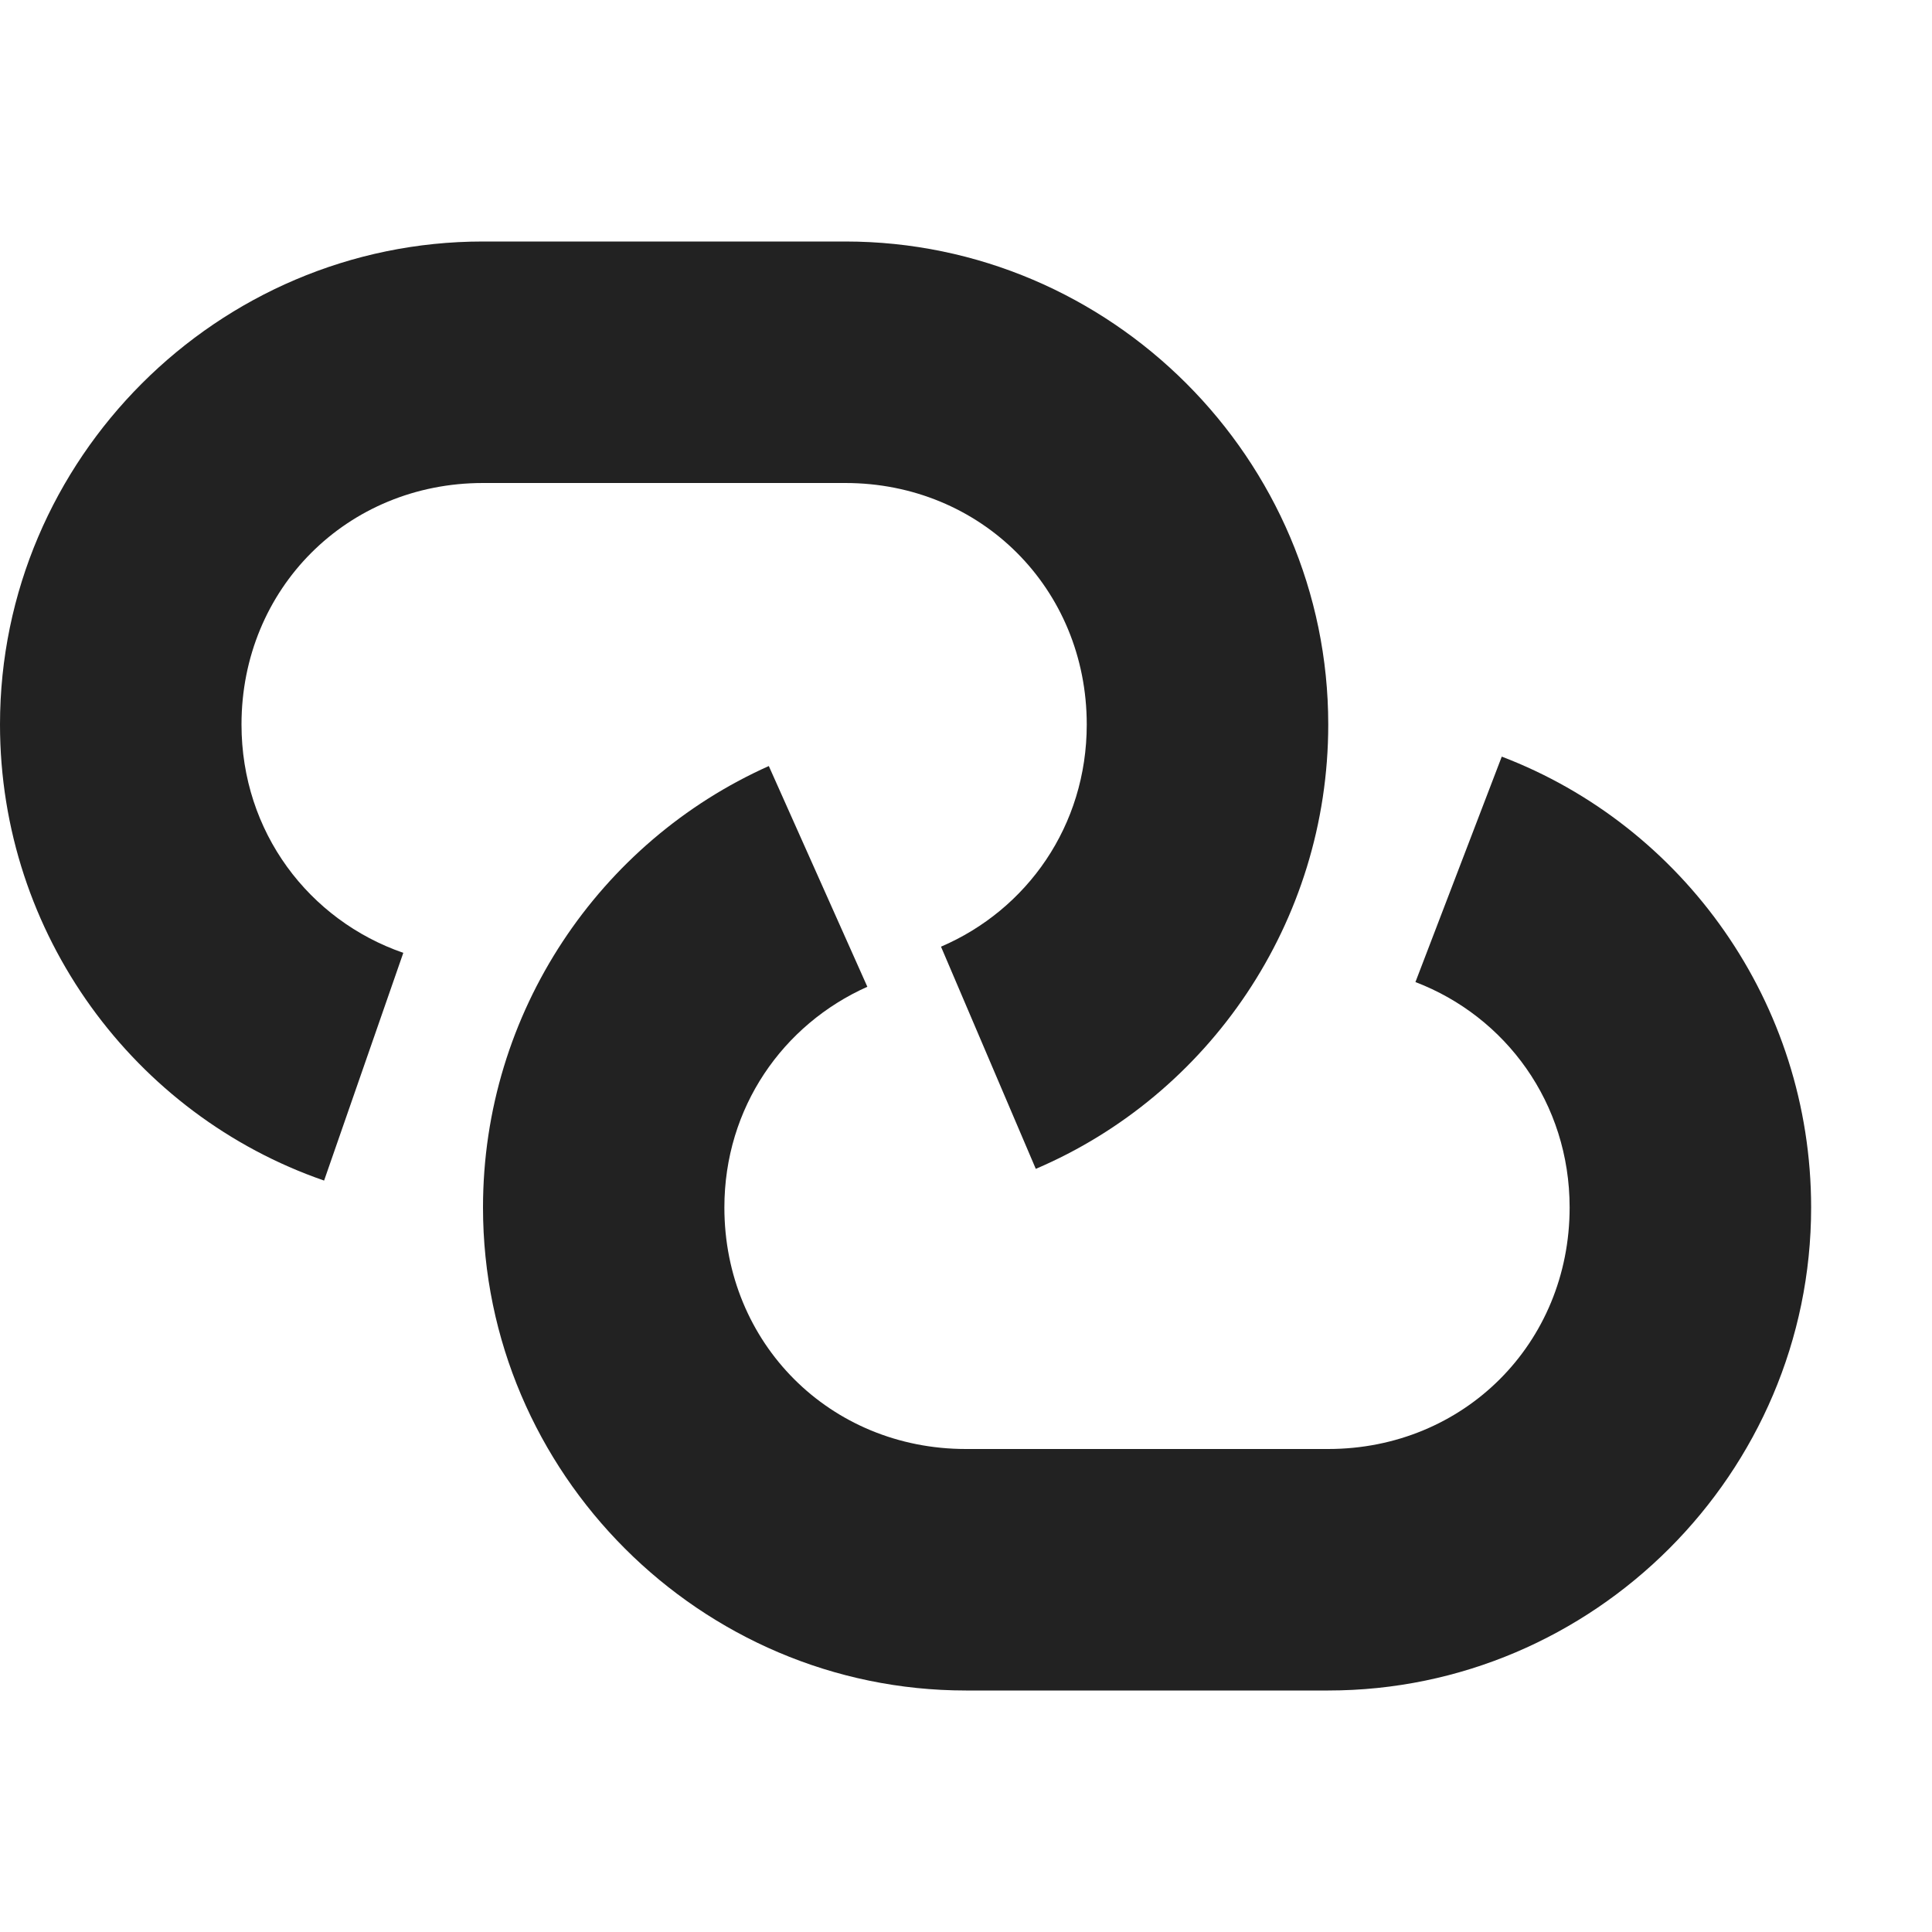
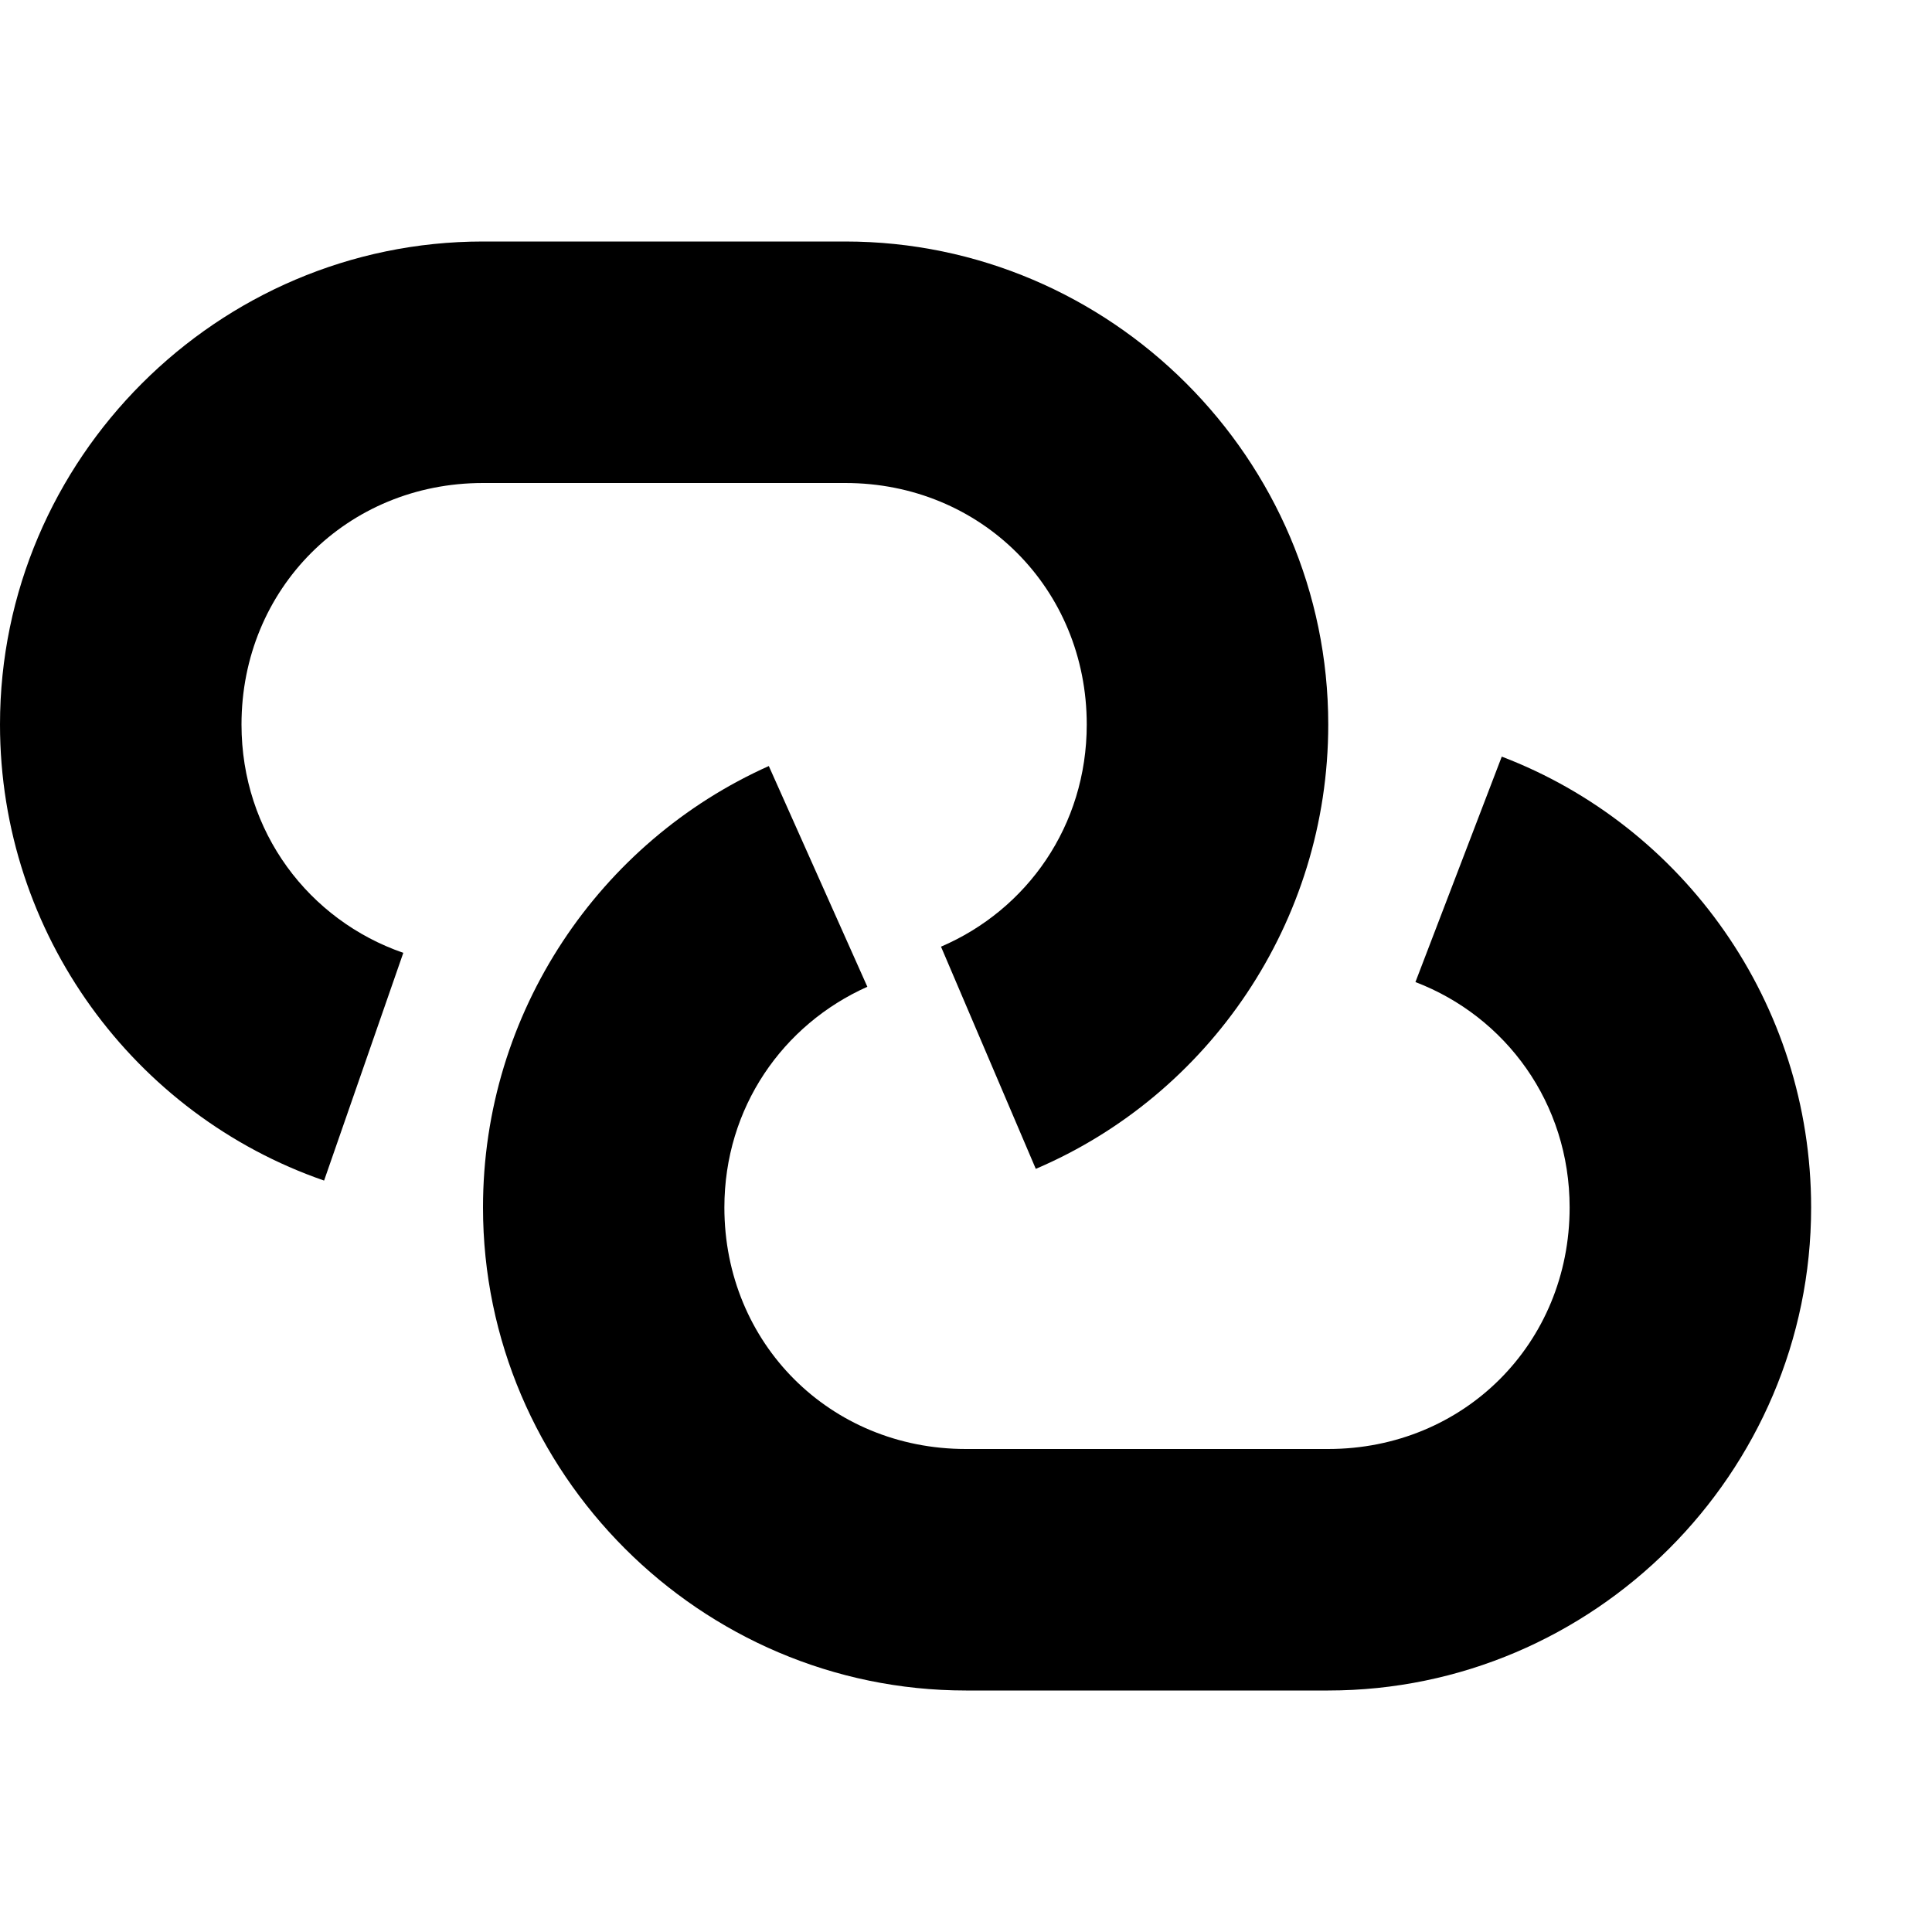
<svg xmlns="http://www.w3.org/2000/svg" height="16px" viewBox="0 0 16 16" width="16px">
  <filter id="a" height="100%" width="100%" x="0%" y="0%">
    <feColorMatrix color-interpolation-filters="sRGB" values="0 0 0 0 1 0 0 0 0 1 0 0 0 0 1 0 0 0 1 0" />
  </filter>
  <mask id="b">
    <g filter="url(#a)">
      <path d="m -1.6 -1.6 h 19.2 v 19.2 h -19.2 z" fill-opacity="0.5" />
    </g>
  </mask>
  <clipPath id="c">
    <path d="m 0 0 h 1600 v 1200 h -1600 z" />
  </clipPath>
  <mask id="d">
    <g filter="url(#a)">
      <path d="m -1.6 -1.6 h 19.2 v 19.2 h -19.2 z" fill-opacity="0.7" />
    </g>
  </mask>
  <clipPath id="e">
    <path d="m 0 0 h 1600 v 1200 h -1600 z" />
  </clipPath>
  <mask id="f">
    <g filter="url(#a)">
      <path d="m -1.6 -1.6 h 19.2 v 19.2 h -19.2 z" fill-opacity="0.35" />
    </g>
  </mask>
  <clipPath id="g">
    <path d="m 0 0 h 1600 v 1200 h -1600 z" />
  </clipPath>
-   <path d="m 2.684 9.777 c -1.57 -0.543 -2.684 -2.039 -2.684 -3.777 c 0 -2.199 1.801 -4 4 -4 h 3 c 2.199 0 4 1.801 4 4 c 0 1.641 -0.992 3.07 -2.422 3.68 l -0.785 -1.84 c 0.711 -0.305 1.207 -1 1.207 -1.84 c 0 -1.125 -0.875 -2 -2 -2 h -3 c -1.125 0 -2 0.875 -2 2 c 0 0.891 0.559 1.621 1.34 1.891 z m 0 0" fill="#222222" />
-   <path d="m 8 14 c -2.199 0 -4 -1.801 -4 -4 c 0 -1.621 0.969 -3.031 2.367 -3.656 l 0.816 1.828 c -0.699 0.312 -1.184 1 -1.184 1.828 c 0 1.125 0.875 2 2 2 h 3 c 1.125 0 2 -0.875 2 -2 c 0 -0.867 -0.531 -1.582 -1.277 -1.867 l 0.715 -1.867 c 1.504 0.574 2.562 2.039 2.562 3.734 c 0 2.199 -1.801 4 -4 4 z m 0 0" fill="#222222" />
+   <path d="m 2.684 9.777 c -1.57 -0.543 -2.684 -2.039 -2.684 -3.777 c 0 -2.199 1.801 -4 4 -4 h 3 c 2.199 0 4 1.801 4 4 c 0 1.641 -0.992 3.07 -2.422 3.68 l -0.785 -1.84 c 0.711 -0.305 1.207 -1 1.207 -1.84 c 0 -1.125 -0.875 -2 -2 -2 h -3 c -1.125 0 -2 0.875 -2 2 c 0 0.891 0.559 1.621 1.34 1.891 z m 0 0" />
+   <path d="m 8 14 c -2.199 0 -4 -1.801 -4 -4 c 0 -1.621 0.969 -3.031 2.367 -3.656 l 0.816 1.828 c -0.699 0.312 -1.184 1 -1.184 1.828 c 0 1.125 0.875 2 2 2 h 3 c 1.125 0 2 -0.875 2 -2 c 0 -0.867 -0.531 -1.582 -1.277 -1.867 l 0.715 -1.867 c 1.504 0.574 2.562 2.039 2.562 3.734 c 0 2.199 -1.801 4 -4 4 z m 0 0" />
  <g mask="url(#b)">
    <g clip-path="url(#c)" transform="matrix(1 0 0 1 -620 -784)">
      <path d="m 550 182 c -0.352 0.004 -0.695 0.102 -1 0.281 v 3.438 c 0.305 0.18 0.648 0.277 1 0.281 c 1.105 0 2 -0.895 2 -2 s -0.895 -2 -2 -2 z m 0 5 c -0.34 0 -0.68 0.059 -1 0.176 v 6.824 h 4 v -4 c 0 -1.656 -1.344 -3 -3 -3 z m 0 0" />
    </g>
  </g>
  <g mask="url(#d)">
    <g clip-path="url(#e)" transform="matrix(1 0 0 1 -620 -784)">
      <path d="m 569 182 v 4 c 1.105 0 2 -0.895 2 -2 s -0.895 -2 -2 -2 z m 0 5 v 7 h 3 v -4 c 0 -1.656 -1.344 -3 -3 -3 z m 0 0" />
    </g>
  </g>
  <g mask="url(#f)">
    <g clip-path="url(#g)" transform="matrix(1 0 0 1 -620 -784)">
      <path d="m 573 182.27 v 3.449 c 0.613 -0.355 0.996 -1.008 1 -1.719 c 0 -0.715 -0.383 -1.375 -1 -1.73 z m 0 4.906 v 6.824 h 2 v -4 c 0 -1.27 -0.801 -2.402 -2 -2.824 z m 0 0" />
    </g>
  </g>
</svg>
